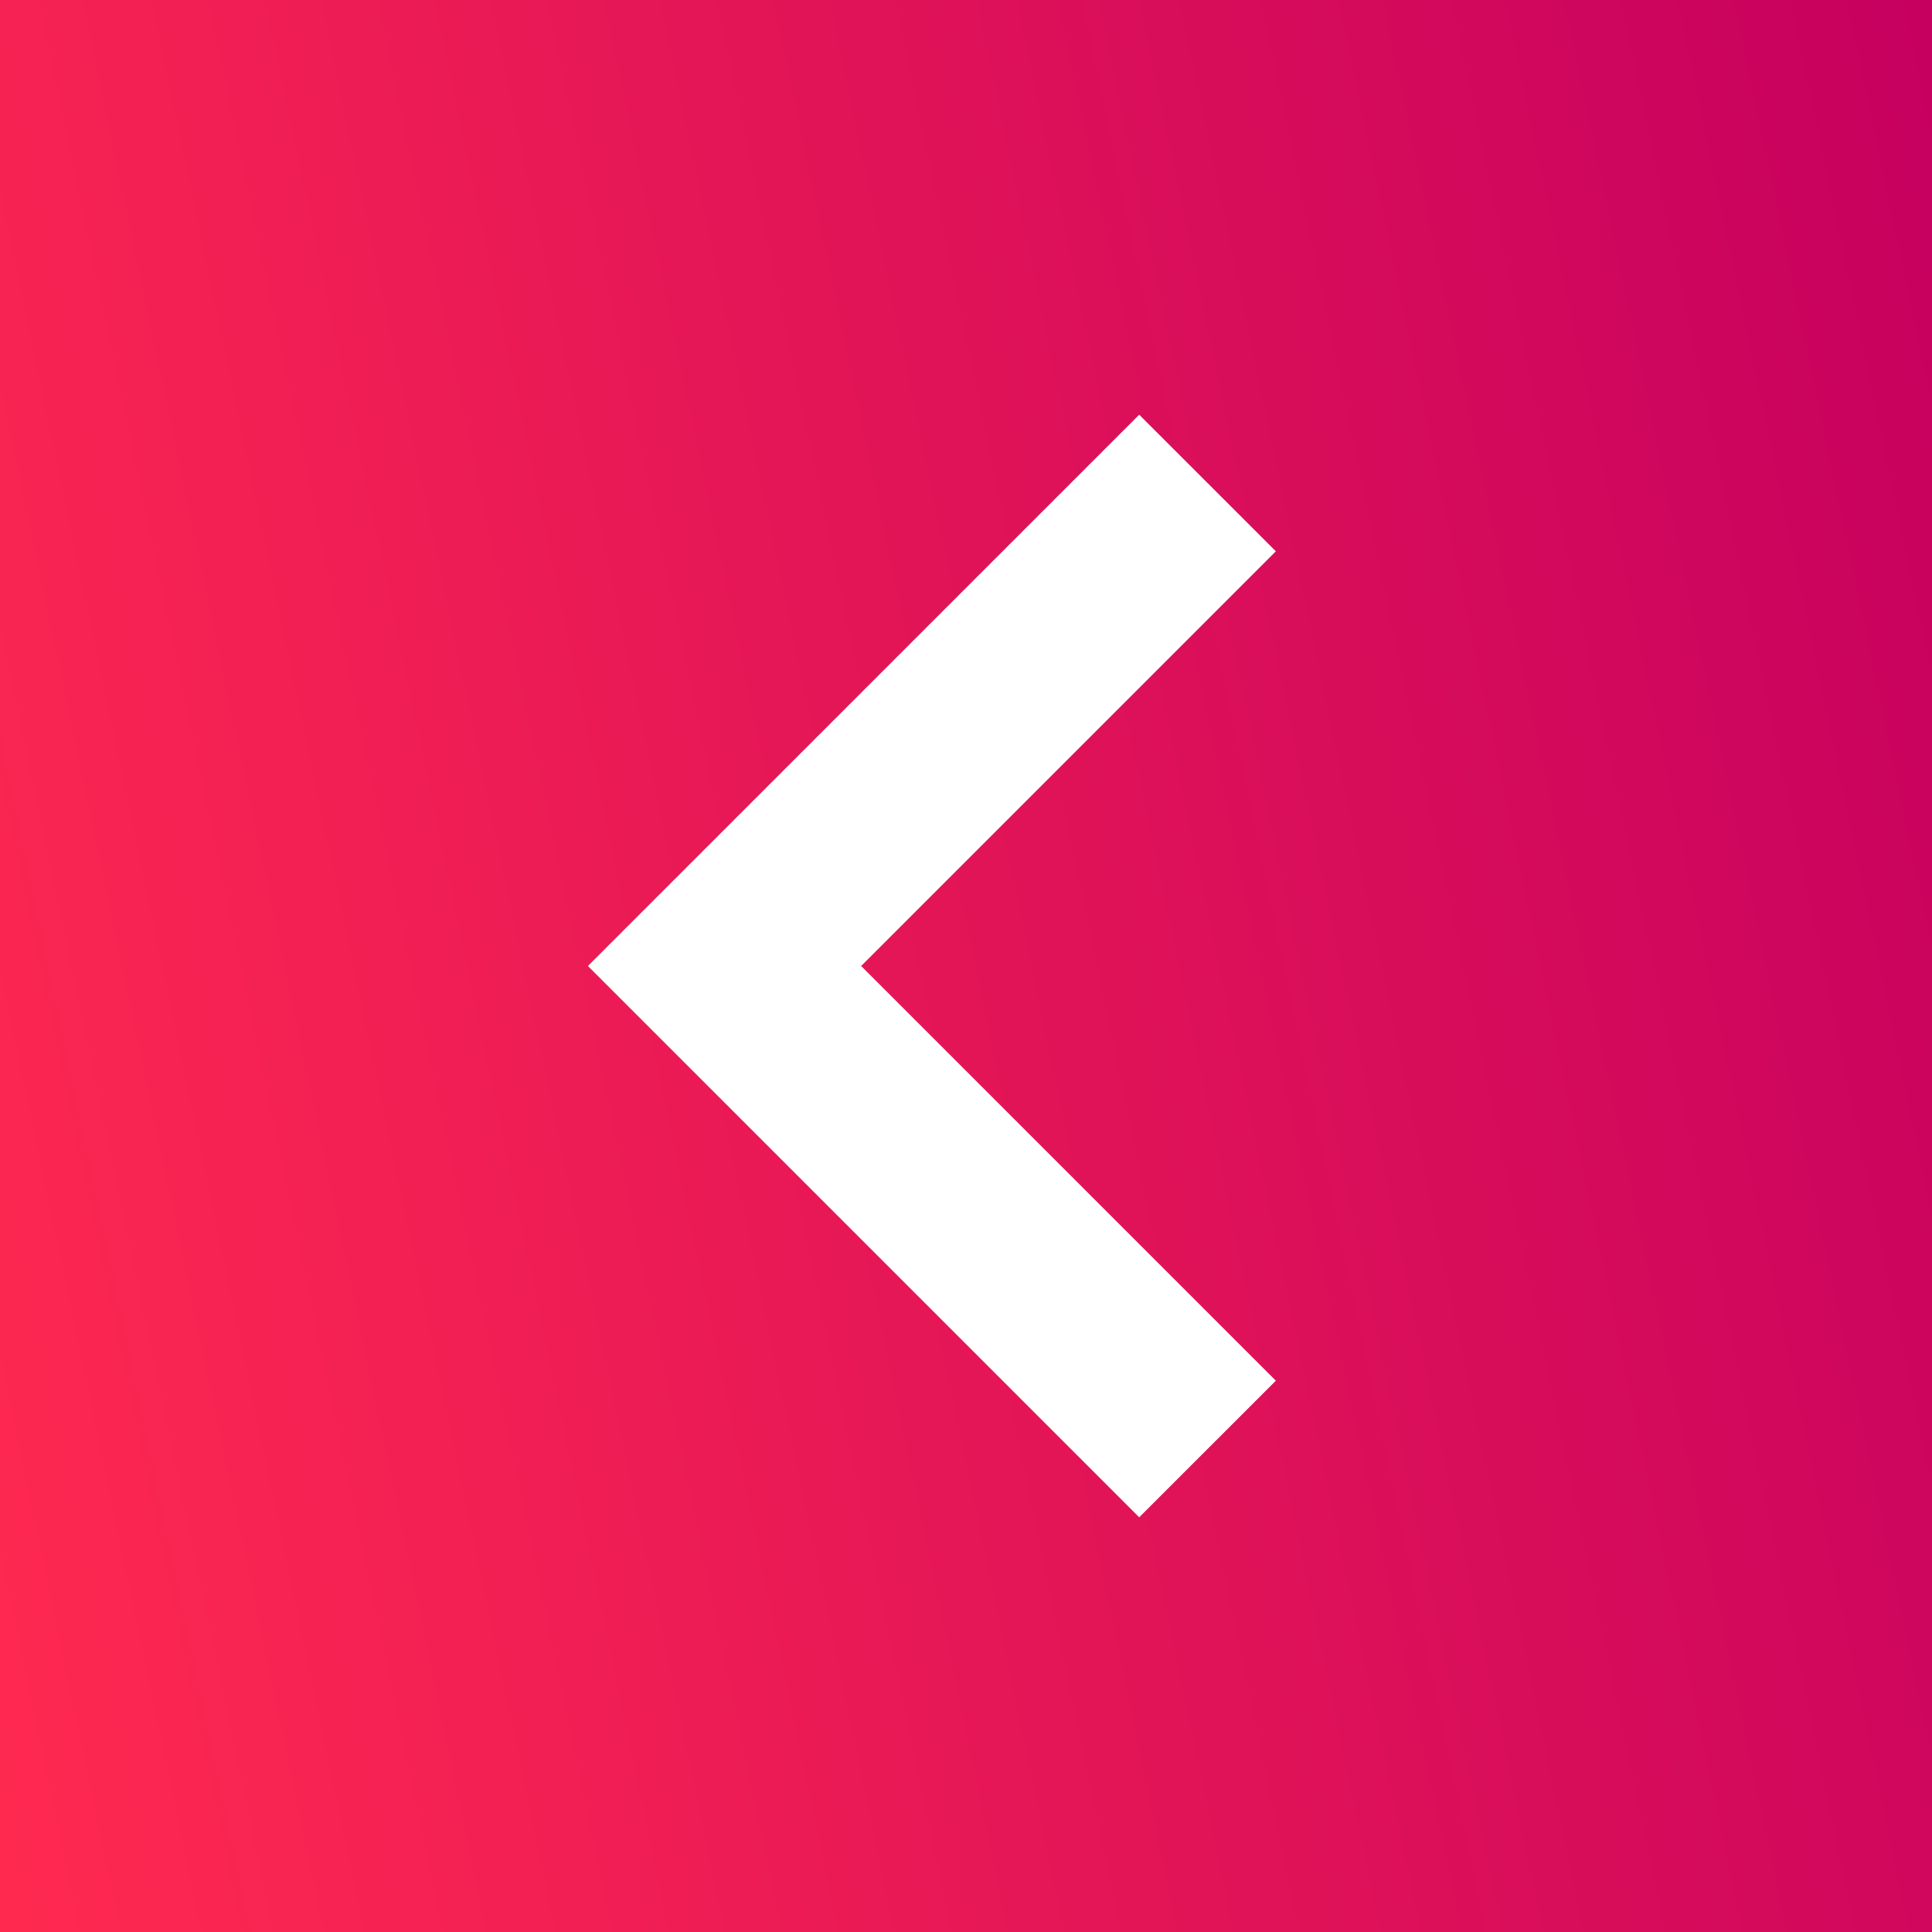
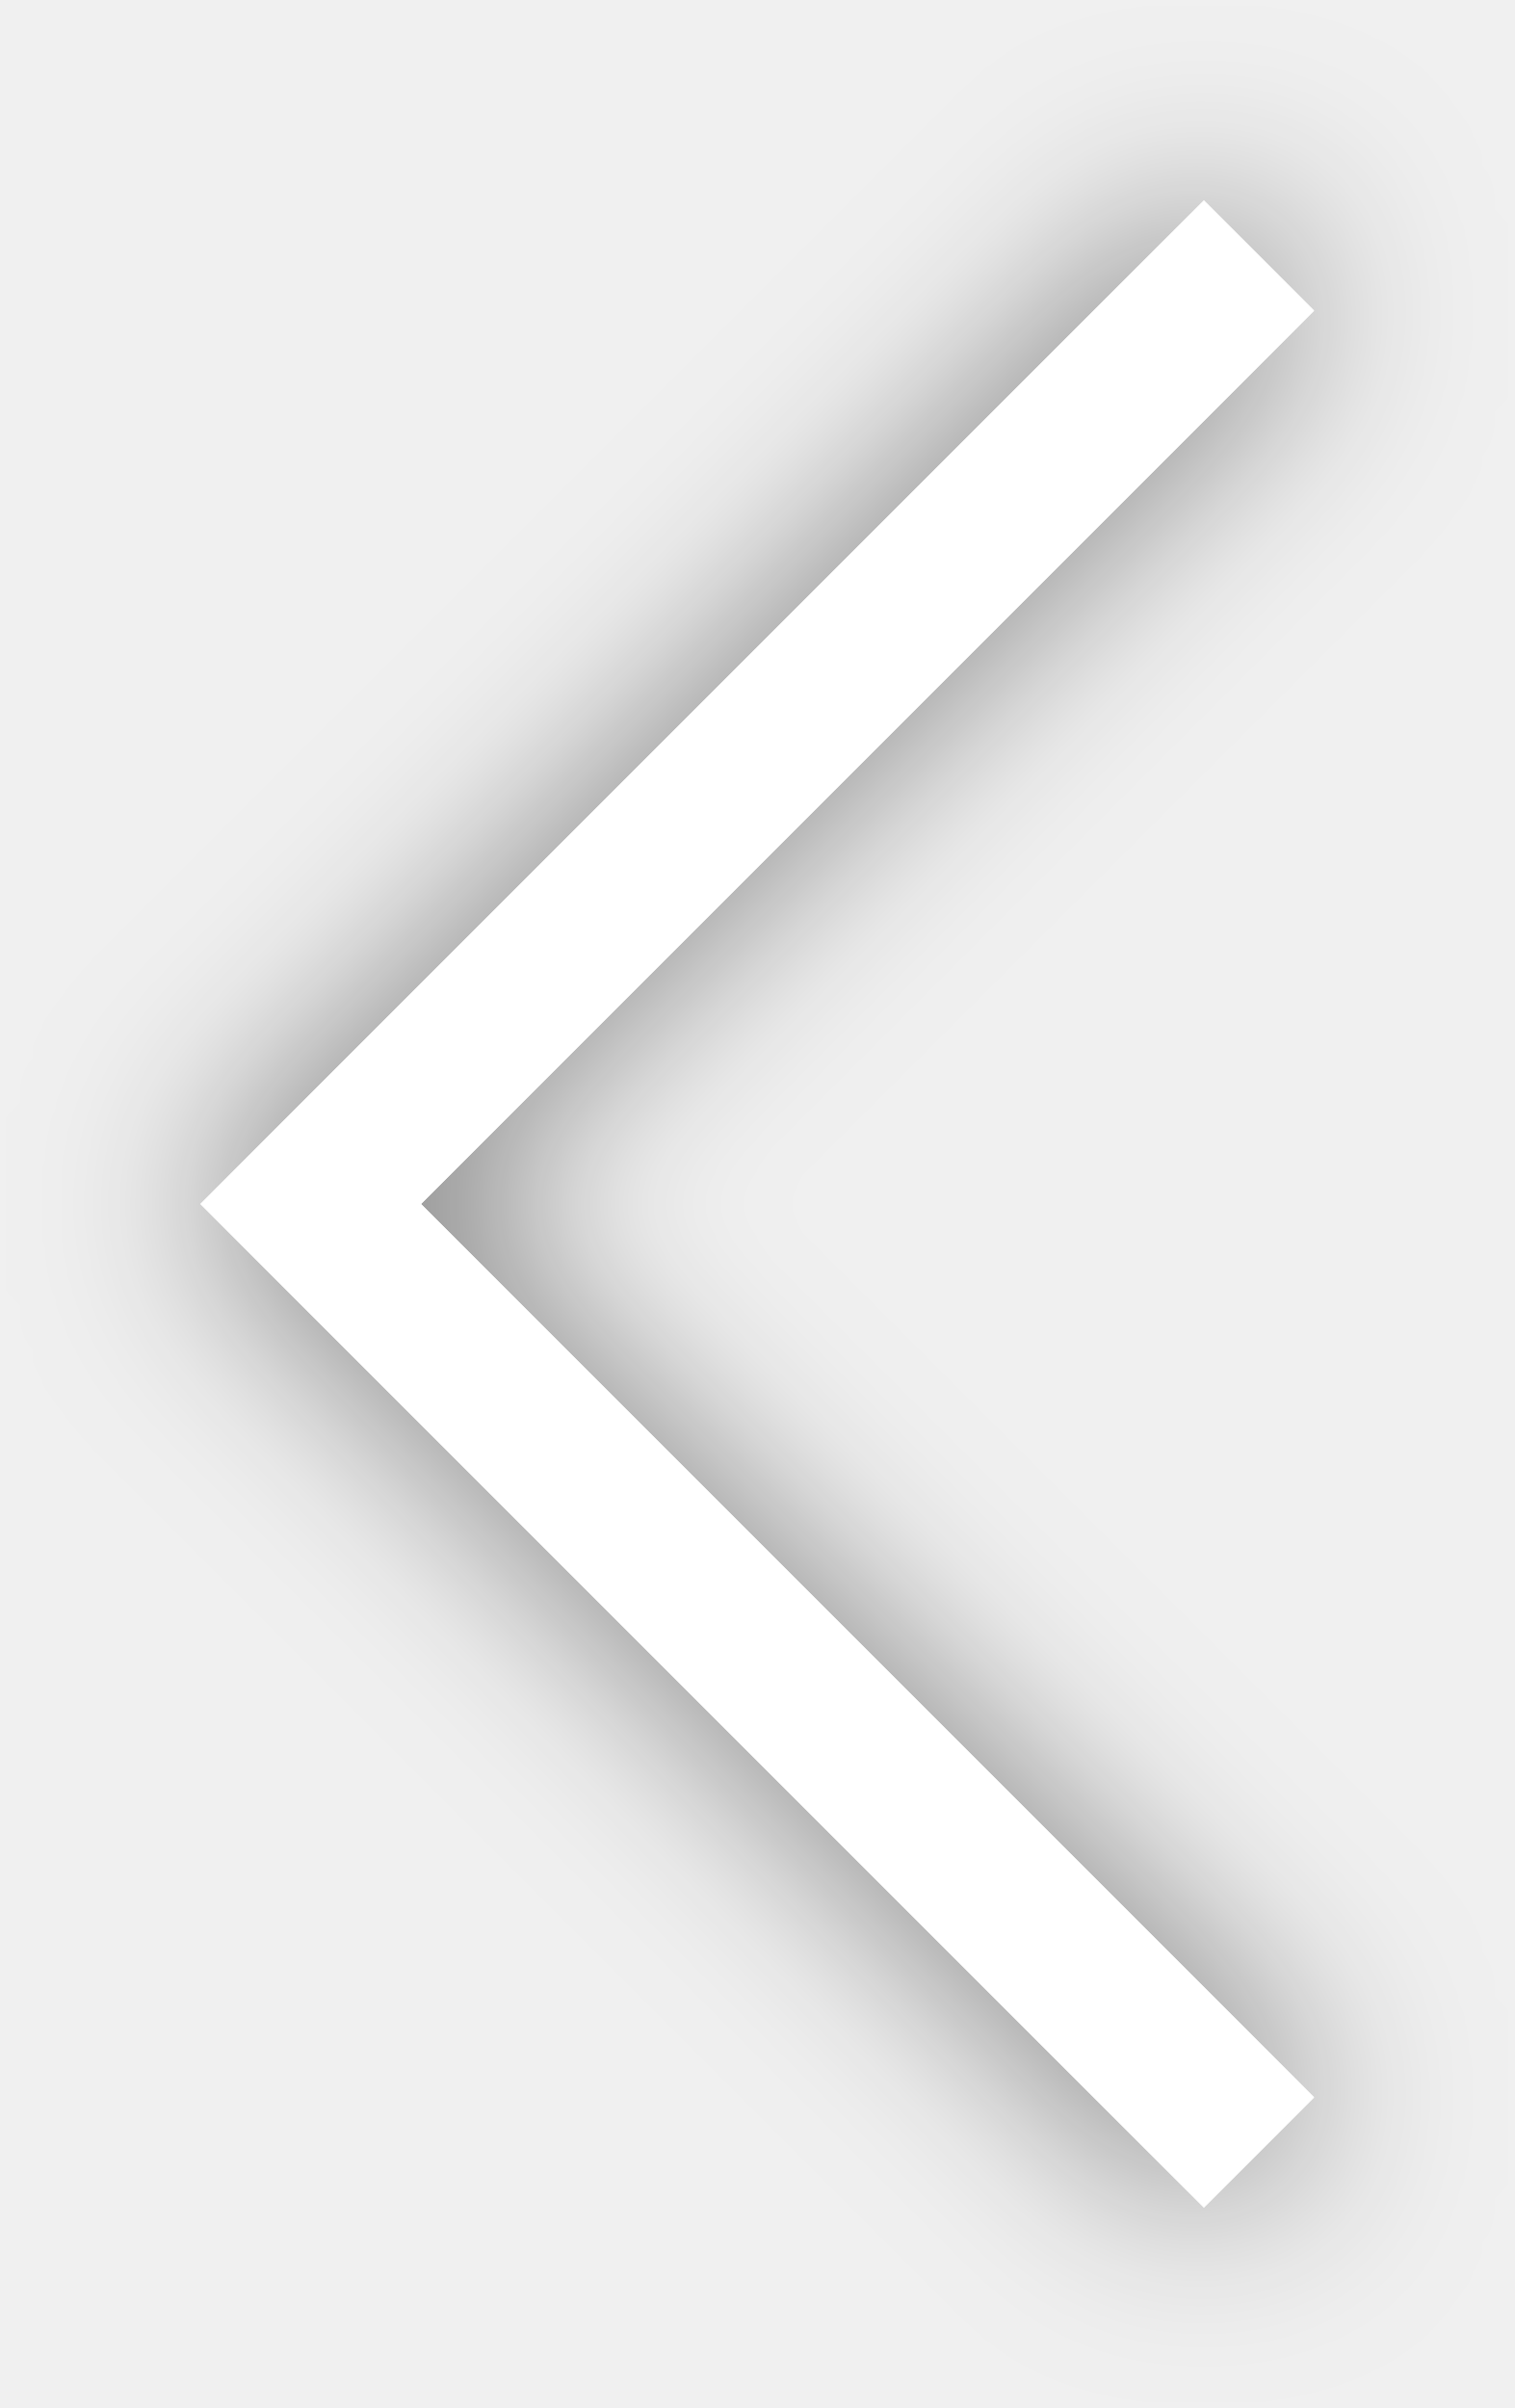
- <svg xmlns="http://www.w3.org/2000/svg" width="40" height="40" viewBox="0 0 40 40" fill="none">
-   <rect width="40" height="40" fill="url(#paint0_linear_6291_14811)" />
-   <path fill-rule="evenodd" clip-rule="evenodd" d="M23.586 8.586L26.415 11.414L17.829 20L26.415 28.586L23.586 31.414L12.172 20L23.586 8.586Z" fill="white" />
+ <svg xmlns="http://www.w3.org/2000/svg" width="39" height="62" viewBox="0 0 39 62" fill="none">
+   <g filter="url(#filter0_d_261_3028)">
+     <path d="M31 8L8 31L31 54" stroke="white" stroke-width="4" stroke-linecap="square" />
+   </g>
  <defs>
-     <linearGradient id="paint0_linear_6291_14811" x1="40" y1="2.72039e-06" x2="-5.975" y2="9.615" gradientUnits="userSpaceOnUse">
-       <stop stop-color="#C6005F" />
-       <stop offset="1" stop-color="#FF2950" />
-     </linearGradient>
+     <filter id="filter0_d_261_3028" x="0.172" y="0.172" width="38.657" height="61.657" filterUnits="userSpaceOnUse" color-interpolation-filters="sRGB">
+       <feFlood flood-opacity="0" result="BackgroundImageFix" />
+       <feColorMatrix in="SourceAlpha" type="matrix" values="0 0 0 0 0 0 0 0 0 0 0 0 0 0 0 0 0 0 127 0" result="hardAlpha" />
+       <feOffset />
+       <feGaussianBlur stdDeviation="2.5" />
+       <feComposite in2="hardAlpha" operator="out" />
+       <feColorMatrix type="matrix" values="0 0 0 0 0 0 0 0 0 0 0 0 0 0 0 0 0 0 0.5 0" />
+       <feBlend mode="normal" in2="BackgroundImageFix" result="effect1_dropShadow_261_3028" />
+       <feBlend mode="normal" in="SourceGraphic" in2="effect1_dropShadow_261_3028" result="shape" />
+     </filter>
  </defs>
</svg>
